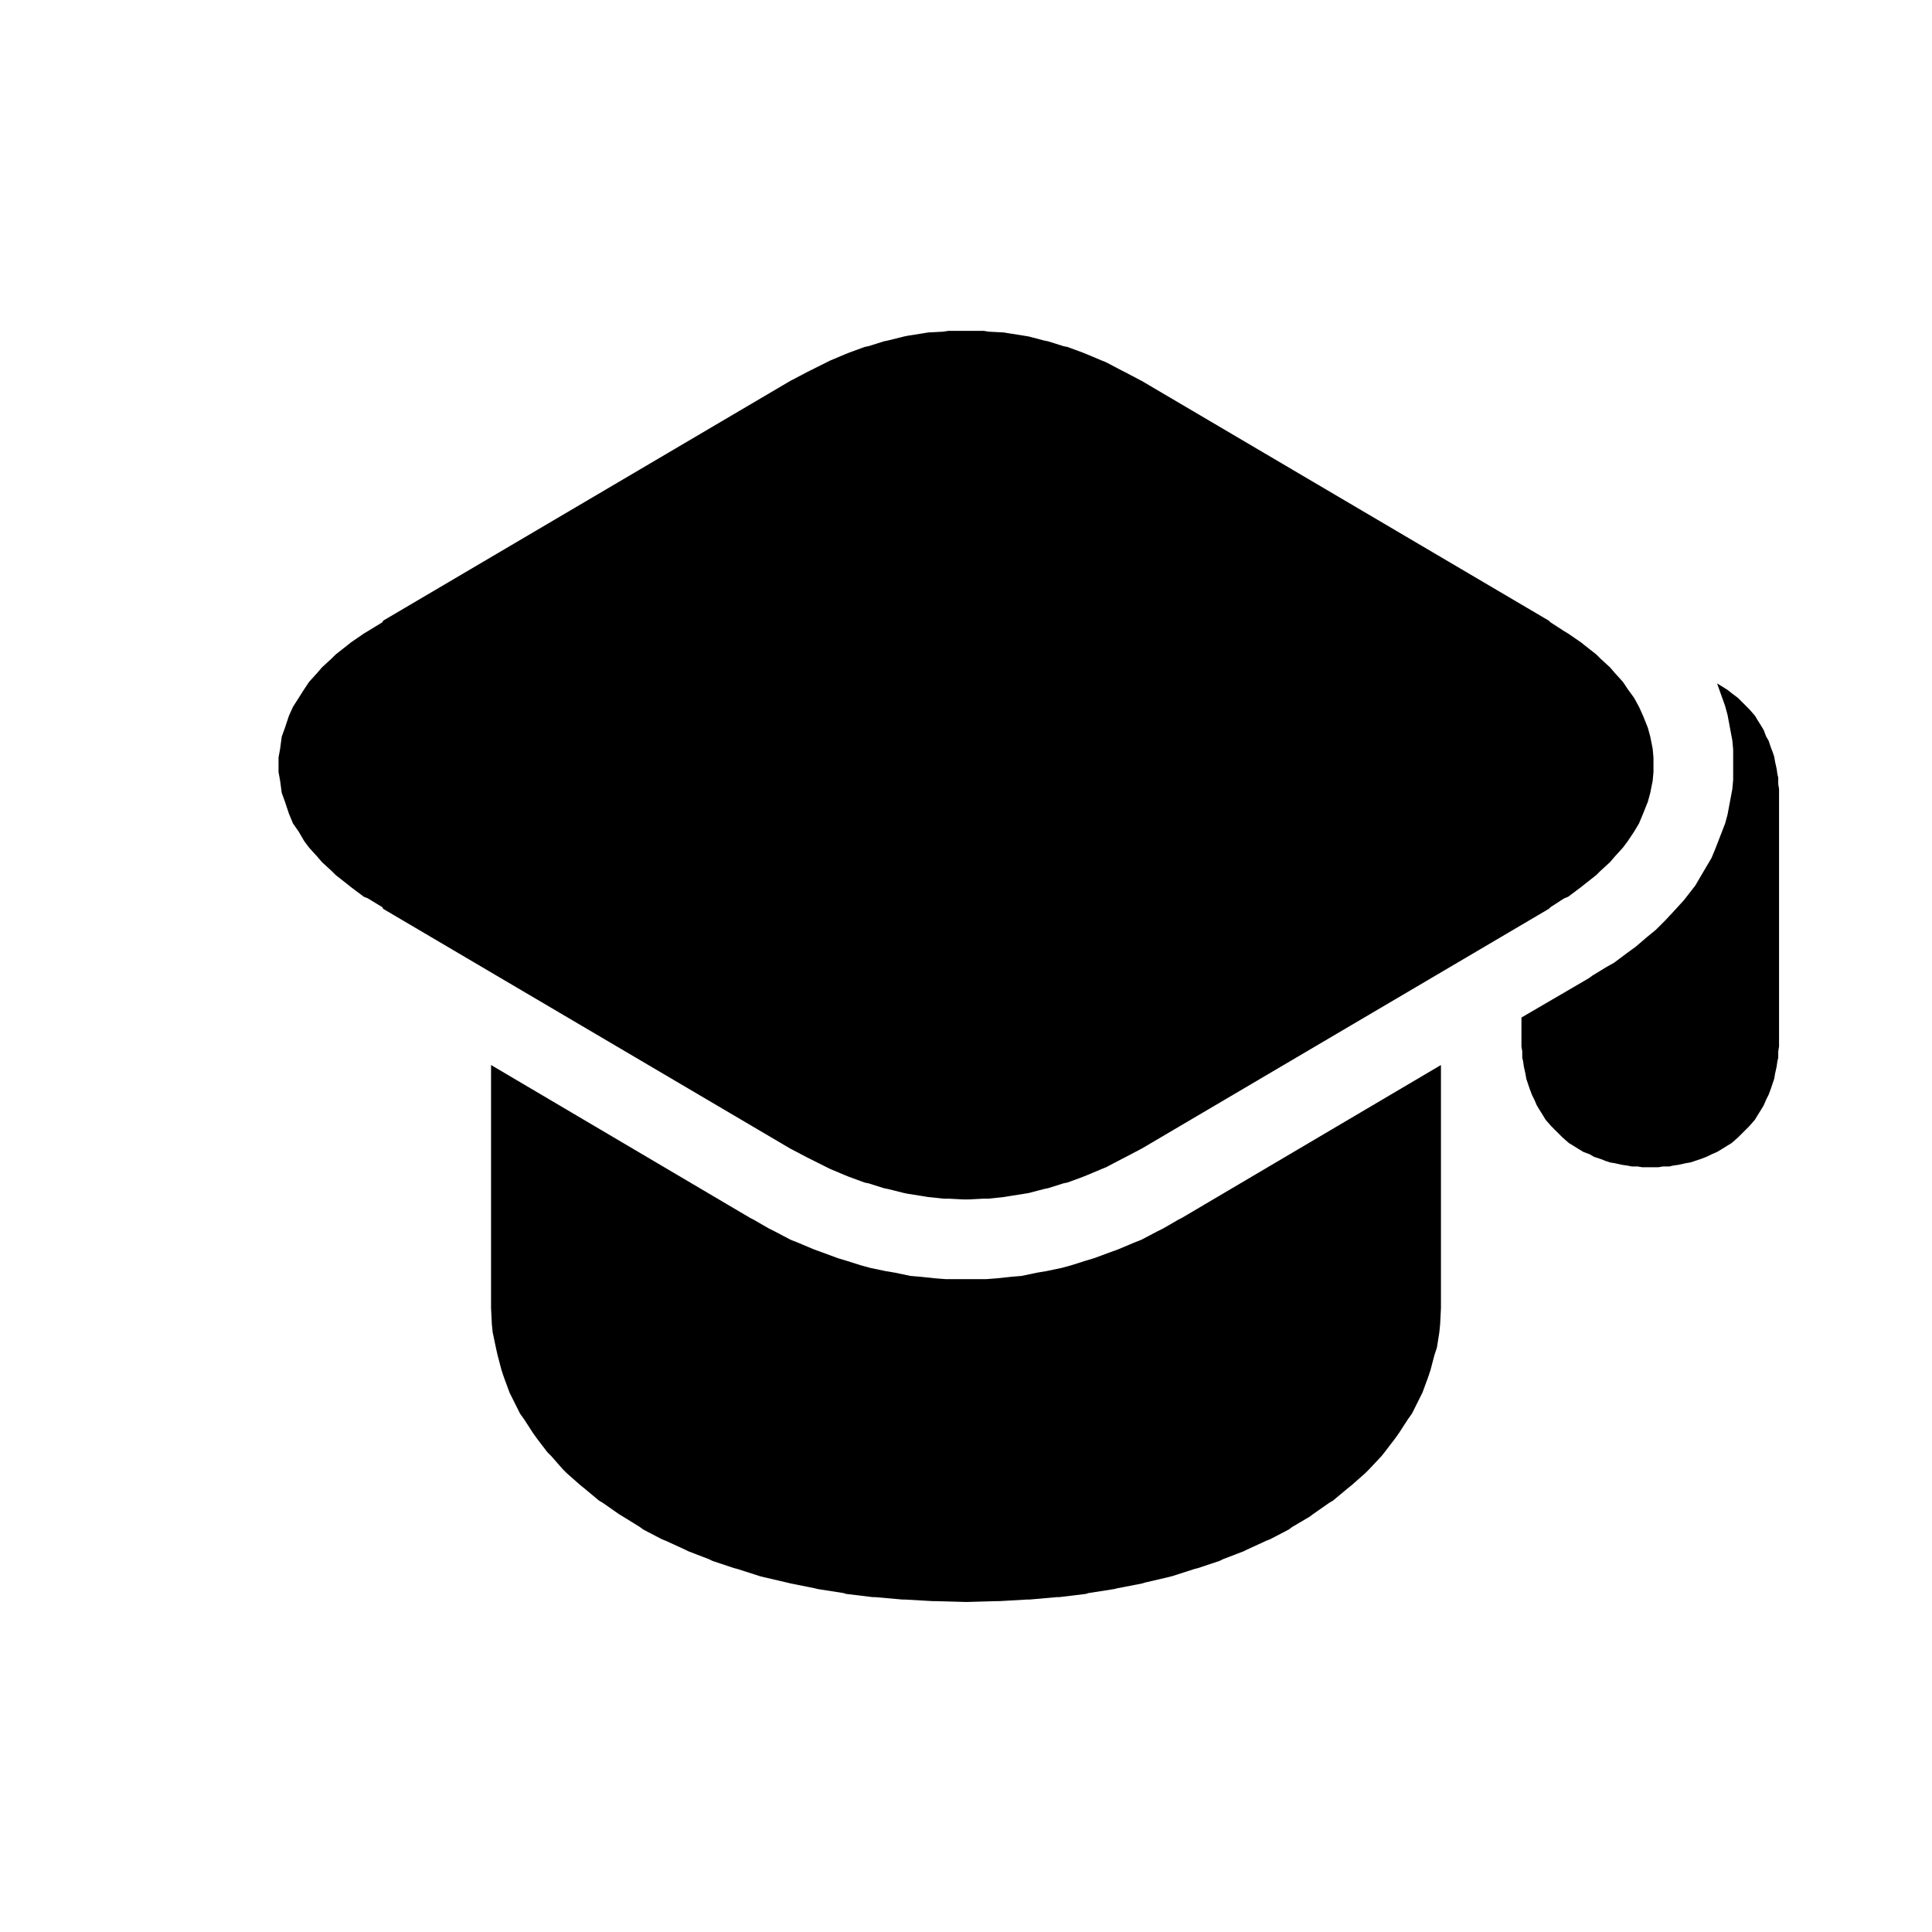
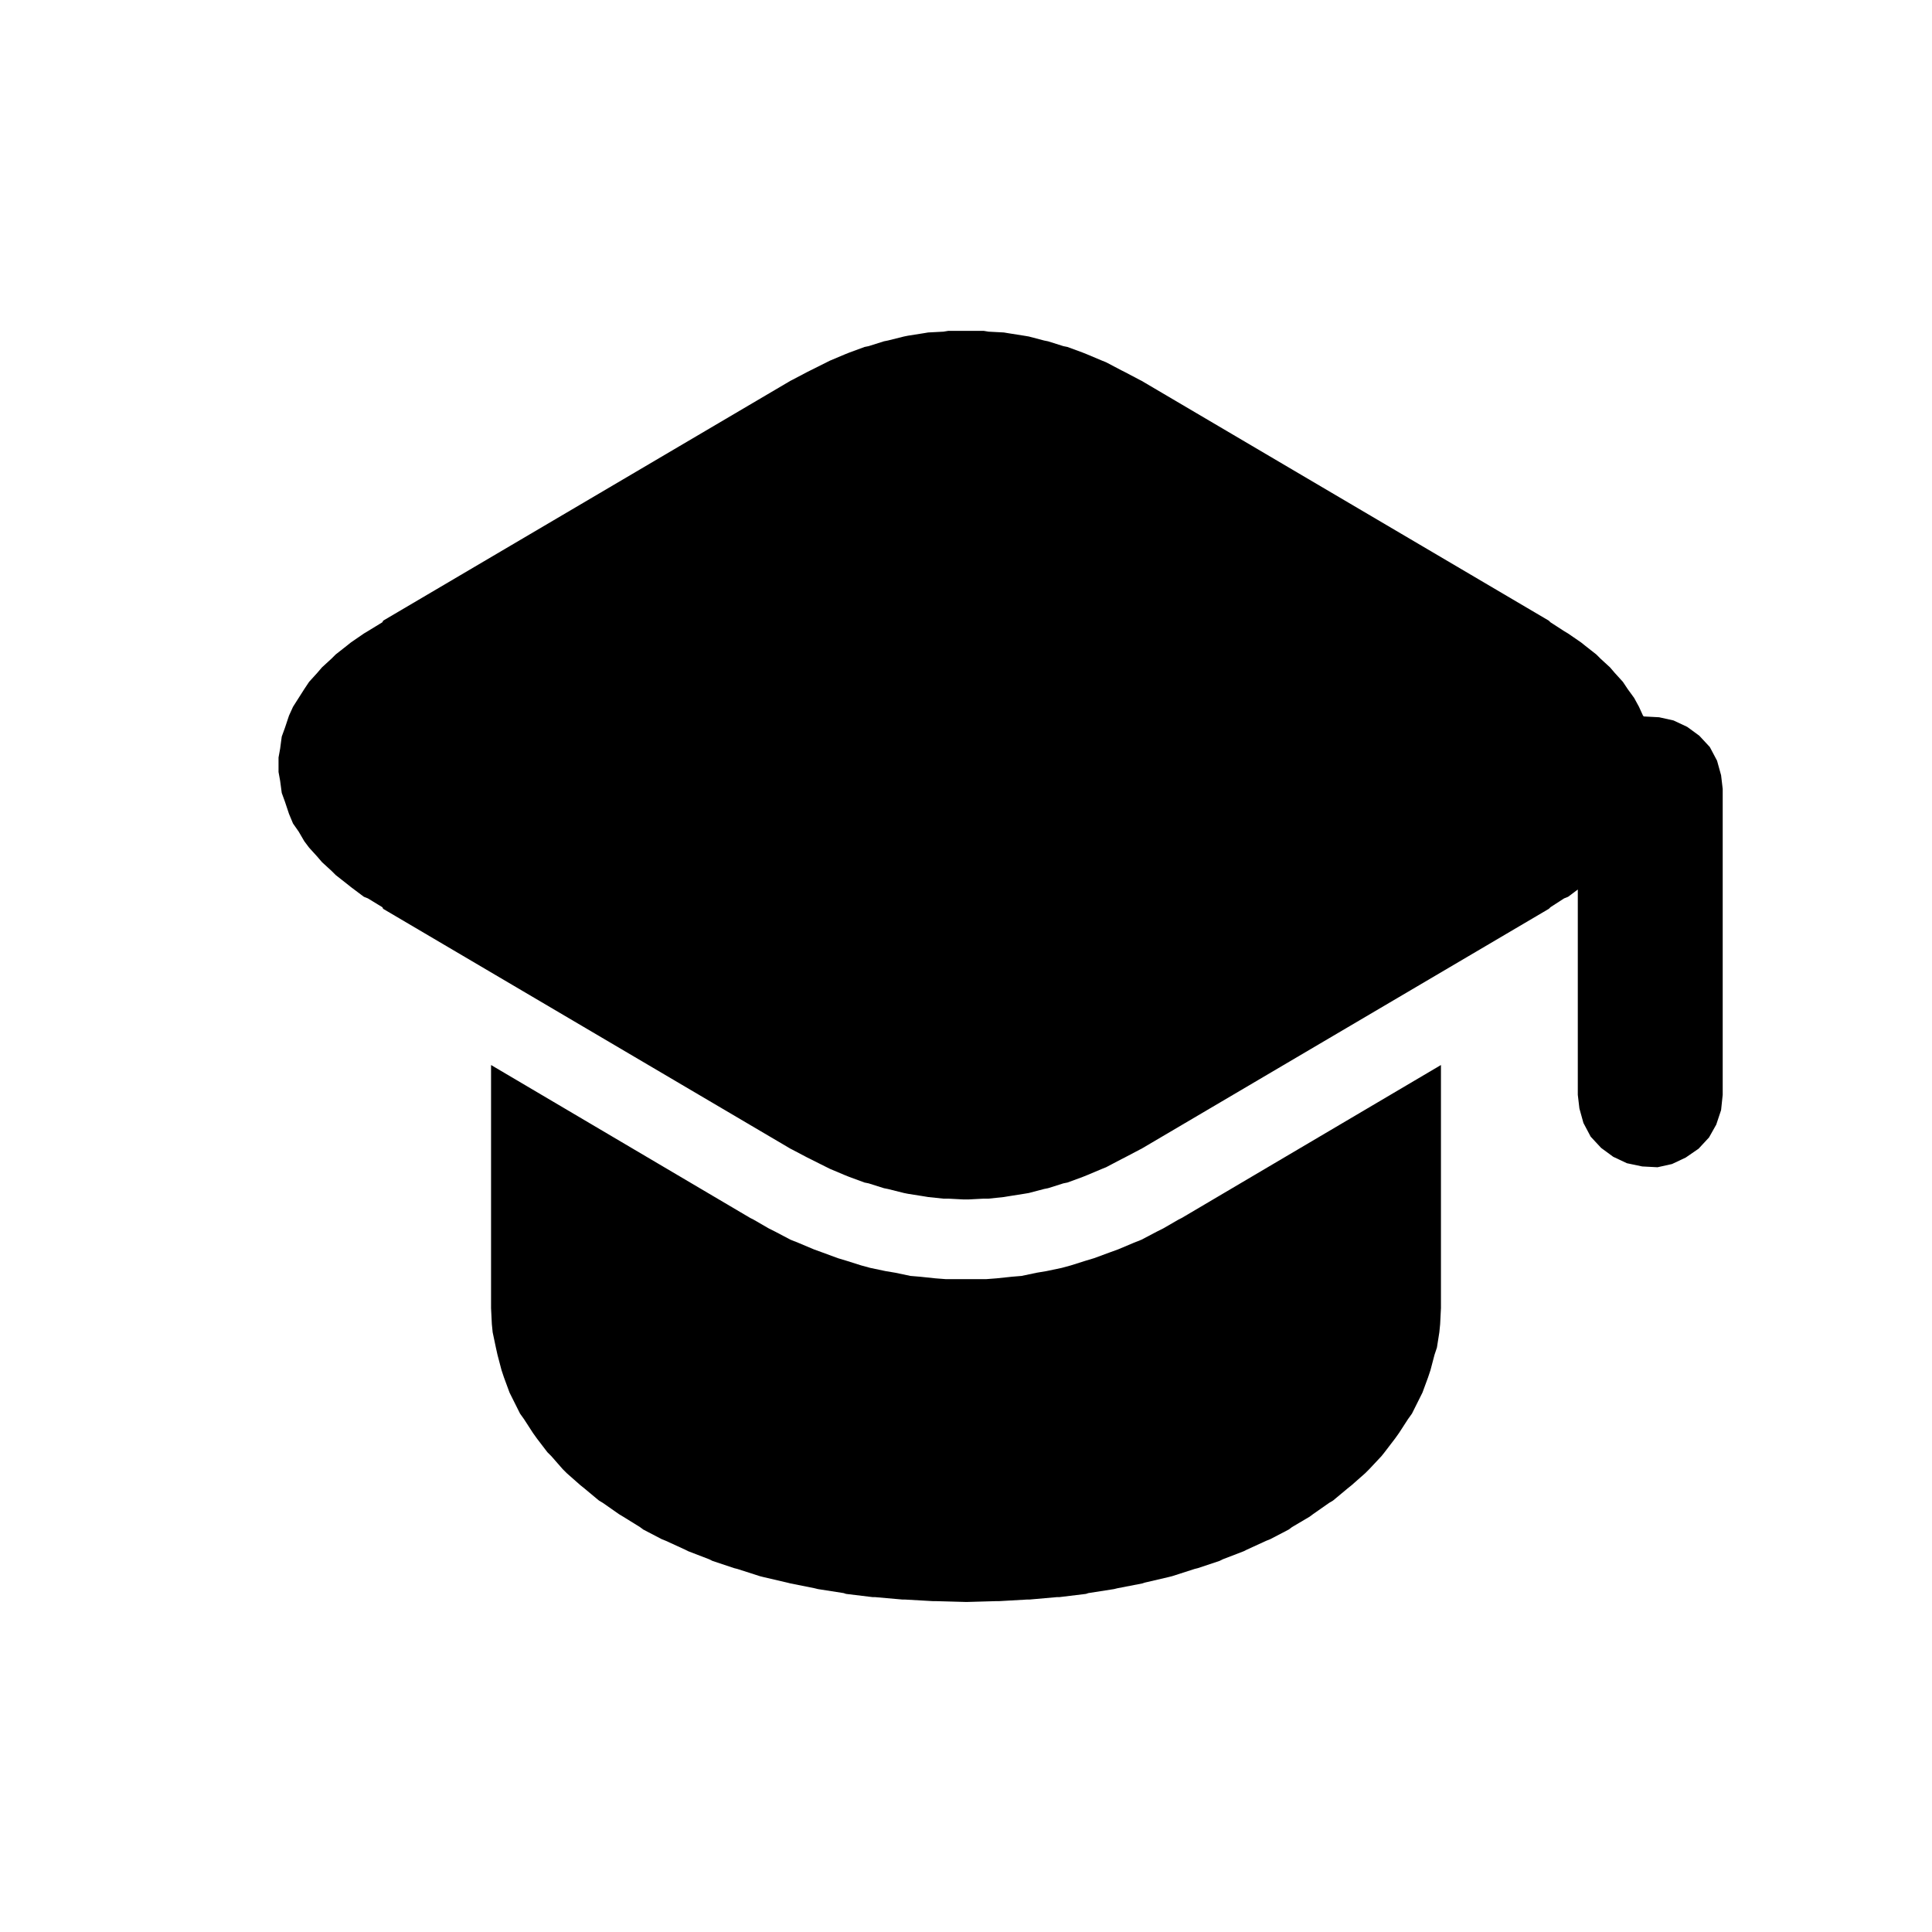
<svg xmlns="http://www.w3.org/2000/svg" viewBox="0 0 24 24" width="20" height="20" fill="currentColor">
-   <path d="M17.9 16.2L17.9 16.25L17.89 16.45L17.88 16.55L17.85 16.74L17.82 16.83L17.77 17.02L17.74 17.11L17.67 17.3L17.63 17.38L17.54 17.56L17.49 17.63L17.38 17.8L17.33 17.87L17.2 18.04L17.16 18.09L17.01 18.25L16.96 18.3L16.79 18.45L16.74 18.49L16.56 18.64L16.51 18.67L16.31 18.81L16.27 18.84L16.05 18.97L16.01 19L15.78 19.12L15.73 19.14L15.49 19.25L15.45 19.27L15.19 19.37L15.15 19.39L14.88 19.48L14.84 19.49L14.56 19.58L14.52 19.59L14.22 19.66L14.19 19.67L13.88 19.73L13.84 19.74L13.52 19.79L13.49 19.8L13.16 19.84L13.13 19.84L12.79 19.87L12.76 19.87L12.41 19.89L12.37 19.89L12.02 19.9L11.99 19.9L11.63 19.89L11.59 19.89L11.24 19.87L11.21 19.87L10.87 19.84L10.84 19.84L10.51 19.8L10.48 19.79L10.16 19.74L10.12 19.73L9.82 19.67L9.78 19.66L9.48 19.59L9.44 19.58L9.16 19.49L9.12 19.48L8.85 19.39L8.81 19.37L8.55 19.27L8.51 19.25L8.27 19.14L8.22 19.12L7.99 19L7.95 18.97L7.74 18.84L7.69 18.81L7.49 18.67L7.44 18.64L7.26 18.49L7.21 18.45L7.04 18.3L6.99 18.25L6.85 18.09L6.8 18.04L6.67 17.87L6.62 17.8L6.51 17.63L6.46 17.56L6.37 17.38L6.33 17.3L6.26 17.11L6.23 17.02L6.18 16.83L6.16 16.74L6.12 16.55L6.11 16.45L6.1 16.25L6.1 16.2L6.1 13.23L9.32 15.13L9.36 15.15L9.55 15.26L9.63 15.3L9.82 15.4L9.92 15.44L10.11 15.52L10.22 15.56L10.41 15.63L10.51 15.66L10.7 15.72L10.81 15.75L11 15.79L11.12 15.81L11.31 15.85L11.43 15.86L11.62 15.88L11.75 15.89L11.94 15.89L12.06 15.89L12.25 15.89L12.38 15.88L12.57 15.86L12.69 15.85L12.88 15.81L13 15.79L13.19 15.75L13.3 15.72L13.49 15.66L13.59 15.63L13.78 15.56L13.89 15.52L14.08 15.44L14.18 15.4L14.37 15.3L14.45 15.26L14.64 15.15L14.68 15.13L17.9 13.23ZM12.22 4.11L12.28 4.12L12.47 4.13L12.53 4.14L12.72 4.17L12.78 4.18L12.97 4.23L13.02 4.24L13.21 4.3L13.26 4.31L13.45 4.38L13.5 4.4L13.69 4.48L13.74 4.5L13.93 4.6L13.97 4.62L14.16 4.72L14.18 4.73L19.24 7.71L19.26 7.73L19.43 7.84L19.48 7.87L19.64 7.98L19.69 8.02L19.83 8.13L19.88 8.18L20 8.29L20.06 8.36L20.16 8.47L20.22 8.56L20.3 8.67L20.36 8.78L20.41 8.89L20.47 9.04L20.5 9.15L20.53 9.3L20.54 9.41L20.54 9.59L20.53 9.7L20.5 9.85L20.47 9.96L20.41 10.11L20.36 10.23L20.3 10.33L20.22 10.45L20.16 10.53L20.06 10.64L20 10.71L19.88 10.82L19.83 10.87L19.69 10.98L19.64 11.02L19.48 11.14L19.43 11.16L19.26 11.27L19.24 11.29L14.18 14.27L14.16 14.28L13.97 14.38L13.93 14.4L13.74 14.5L13.69 14.52L13.5 14.6L13.45 14.62L13.26 14.69L13.21 14.7L13.02 14.76L12.97 14.77L12.78 14.82L12.72 14.83L12.53 14.86L12.47 14.87L12.28 14.89L12.22 14.89L12.03 14.9L11.97 14.9L11.78 14.89L11.72 14.89L11.53 14.87L11.47 14.86L11.28 14.83L11.23 14.82L11.03 14.77L10.98 14.76L10.79 14.7L10.74 14.69L10.55 14.62L10.5 14.6L10.31 14.52L10.27 14.5L10.07 14.4L10.03 14.38L9.84 14.28L9.82 14.27L4.76 11.29L4.75 11.27L4.57 11.16L4.52 11.14L4.36 11.02L4.31 10.98L4.17 10.87L4.12 10.82L4 10.71L3.94 10.64L3.84 10.53L3.78 10.45L3.71 10.33L3.64 10.23L3.59 10.11L3.54 9.96L3.5 9.85L3.48 9.7L3.46 9.59L3.46 9.41L3.48 9.3L3.5 9.15L3.54 9.04L3.59 8.89L3.64 8.78L3.71 8.67L3.78 8.56L3.84 8.47L3.94 8.36L4 8.29L4.12 8.18L4.17 8.13L4.31 8.02L4.36 7.98L4.52 7.87L4.57 7.84L4.75 7.73L4.76 7.71L9.82 4.73L9.84 4.72L10.03 4.62L10.07 4.6L10.27 4.5L10.31 4.48L10.5 4.4L10.55 4.38L10.74 4.31L10.79 4.3L10.98 4.24L11.03 4.23L11.23 4.18L11.28 4.17L11.47 4.14L11.53 4.13L11.72 4.12L11.78 4.11L11.97 4.11L12.03 4.11ZM21.33 8.49L21.38 8.52L21.46 8.57L21.51 8.61L21.59 8.67L21.63 8.71L21.69 8.77L21.73 8.81L21.8 8.89L21.83 8.94L21.88 9.02L21.91 9.07L21.94 9.15L21.97 9.2L22 9.29L22.02 9.34L22.04 9.4L22.05 9.46L22.07 9.55L22.08 9.62L22.09 9.66L22.09 9.74L22.1 9.8L22.1 9.88L22.1 12.92L22.1 13L22.09 13.06L22.09 13.14L22.08 13.18L22.07 13.25L22.05 13.34L22.04 13.4L22.02 13.46L22 13.52L21.97 13.6L21.94 13.66L21.91 13.73L21.88 13.78L21.83 13.86L21.8 13.91L21.73 13.99L21.69 14.03L21.63 14.09L21.59 14.13L21.51 14.2L21.46 14.23L21.38 14.28L21.33 14.31L21.26 14.34L21.2 14.37L21.12 14.4L21.06 14.42L21 14.44L20.94 14.45L20.85 14.47L20.78 14.48L20.74 14.49L20.66 14.49L20.6 14.5L20.52 14.5L20.48 14.5L20.4 14.5L20.34 14.49L20.27 14.49L20.22 14.48L20.15 14.47L20.06 14.45L20 14.44L19.94 14.42L19.89 14.4L19.8 14.37L19.75 14.34L19.67 14.31L19.62 14.28L19.54 14.23L19.49 14.2L19.41 14.13L19.37 14.09L19.31 14.03L19.27 13.99L19.2 13.91L19.17 13.86L19.12 13.78L19.09 13.73L19.06 13.66L19.03 13.6L19 13.52L18.98 13.46L18.96 13.4L18.95 13.34L18.93 13.25L18.92 13.18L18.91 13.14L18.91 13.06L18.9 13L18.9 12.92L18.9 12.64L19.74 12.15L19.78 12.12L19.96 12.01L20.05 11.96L20.21 11.84L20.32 11.76L20.46 11.64L20.57 11.55L20.69 11.43L20.82 11.29L20.92 11.18L21.06 11L21.13 10.88L21.26 10.66L21.31 10.54L21.43 10.23L21.46 10.12L21.52 9.8L21.53 9.69L21.53 9.31L21.52 9.2L21.46 8.88L21.43 8.77L21.33 8.49Z" />
+   <path d="M17.9 16.2L17.9 16.25L17.89 16.45L17.88 16.55L17.85 16.74L17.82 16.83L17.77 17.02L17.74 17.11L17.67 17.3L17.63 17.38L17.54 17.56L17.49 17.63L17.38 17.8L17.33 17.87L17.2 18.04L17.16 18.09L17.01 18.25L16.96 18.3L16.79 18.45L16.74 18.49L16.56 18.64L16.51 18.67L16.31 18.81L16.27 18.84L16.05 18.97L16.01 19L15.78 19.12L15.73 19.14L15.49 19.25L15.45 19.27L15.19 19.37L15.15 19.39L14.88 19.48L14.84 19.49L14.56 19.58L14.52 19.59L14.22 19.66L14.19 19.67L13.88 19.73L13.84 19.74L13.52 19.79L13.49 19.8L13.16 19.84L13.13 19.84L12.79 19.87L12.76 19.87L12.41 19.89L12.37 19.89L12.02 19.9L11.99 19.9L11.63 19.89L11.59 19.89L11.24 19.87L11.21 19.87L10.87 19.84L10.84 19.84L10.51 19.8L10.48 19.79L10.16 19.74L10.12 19.73L9.82 19.67L9.78 19.66L9.48 19.59L9.44 19.58L9.16 19.49L9.12 19.48L8.85 19.39L8.81 19.37L8.55 19.27L8.51 19.25L8.27 19.14L8.22 19.12L7.99 19L7.95 18.97L7.74 18.84L7.69 18.81L7.49 18.67L7.44 18.64L7.26 18.49L7.21 18.45L7.04 18.3L6.99 18.25L6.85 18.09L6.8 18.04L6.67 17.87L6.62 17.8L6.51 17.63L6.46 17.56L6.37 17.38L6.33 17.3L6.26 17.11L6.23 17.02L6.18 16.83L6.16 16.74L6.12 16.55L6.11 16.45L6.1 16.25L6.1 16.2L6.1 13.23L9.32 15.13L9.36 15.15L9.55 15.26L9.63 15.3L9.82 15.4L9.92 15.44L10.11 15.52L10.22 15.56L10.41 15.63L10.51 15.66L10.7 15.72L10.81 15.75L11 15.79L11.12 15.81L11.31 15.85L11.43 15.86L11.62 15.88L11.75 15.89L11.94 15.89L12.06 15.89L12.25 15.89L12.38 15.88L12.57 15.86L12.69 15.85L12.88 15.81L13 15.79L13.19 15.75L13.3 15.72L13.49 15.66L13.59 15.63L13.78 15.56L13.89 15.52L14.08 15.44L14.18 15.4L14.37 15.3L14.45 15.26L14.64 15.15L14.68 15.13L17.9 13.23ZM12.22 4.11L12.28 4.12L12.47 4.13L12.53 4.14L12.72 4.17L12.78 4.18L12.97 4.23L13.02 4.24L13.21 4.3L13.26 4.31L13.45 4.38L13.5 4.4L13.69 4.48L13.74 4.5L13.93 4.6L13.97 4.62L14.16 4.72L14.18 4.73L19.24 7.71L19.26 7.73L19.43 7.84L19.48 7.87L19.64 7.98L19.69 8.02L19.83 8.13L19.88 8.18L20 8.29L20.06 8.36L20.16 8.47L20.22 8.56L20.3 8.67L20.36 8.78L20.41 8.89L20.42 8.9L20.61 8.91L20.79 8.95L20.96 9.03L21.11 9.14L21.24 9.28L21.33 9.45L21.38 9.63L21.4 9.8L21.4 13.6L21.38 13.79L21.32 13.97L21.23 14.13L21.1 14.27L20.94 14.38L20.77 14.46L20.59 14.5L20.4 14.49L20.21 14.45L20.04 14.37L19.89 14.26L19.76 14.12L19.67 13.95L19.62 13.77L19.6 13.6L19.6 11.05L19.48 11.14L19.43 11.16L19.26 11.27L19.24 11.29L14.18 14.27L14.16 14.28L13.97 14.38L13.93 14.4L13.74 14.5L13.69 14.52L13.5 14.6L13.45 14.62L13.26 14.69L13.21 14.7L13.02 14.76L12.97 14.77L12.78 14.82L12.72 14.83L12.53 14.86L12.47 14.87L12.28 14.89L12.22 14.89L12.03 14.9L11.97 14.9L11.78 14.89L11.72 14.89L11.53 14.87L11.47 14.86L11.28 14.83L11.23 14.82L11.03 14.77L10.98 14.76L10.79 14.7L10.74 14.69L10.55 14.62L10.5 14.6L10.31 14.52L10.27 14.5L10.07 14.4L10.03 14.38L9.84 14.28L9.82 14.27L4.76 11.29L4.75 11.27L4.57 11.16L4.52 11.14L4.36 11.02L4.31 10.98L4.17 10.87L4.12 10.82L4 10.71L3.94 10.64L3.84 10.53L3.78 10.45L3.71 10.33L3.64 10.23L3.59 10.11L3.54 9.96L3.5 9.85L3.48 9.7L3.46 9.59L3.46 9.41L3.48 9.3L3.5 9.15L3.54 9.04L3.59 8.89L3.64 8.78L3.71 8.67L3.78 8.56L3.84 8.47L3.94 8.36L4 8.29L4.12 8.18L4.17 8.13L4.31 8.02L4.36 7.98L4.52 7.87L4.57 7.84L4.75 7.73L4.76 7.71L9.82 4.73L9.84 4.72L10.03 4.62L10.07 4.6L10.27 4.5L10.31 4.48L10.5 4.4L10.55 4.38L10.74 4.31L10.79 4.3L10.98 4.24L11.03 4.23L11.23 4.18L11.28 4.17L11.47 4.14L11.53 4.13L11.72 4.12L11.78 4.11L11.97 4.11L12.03 4.11Z" />
</svg>
